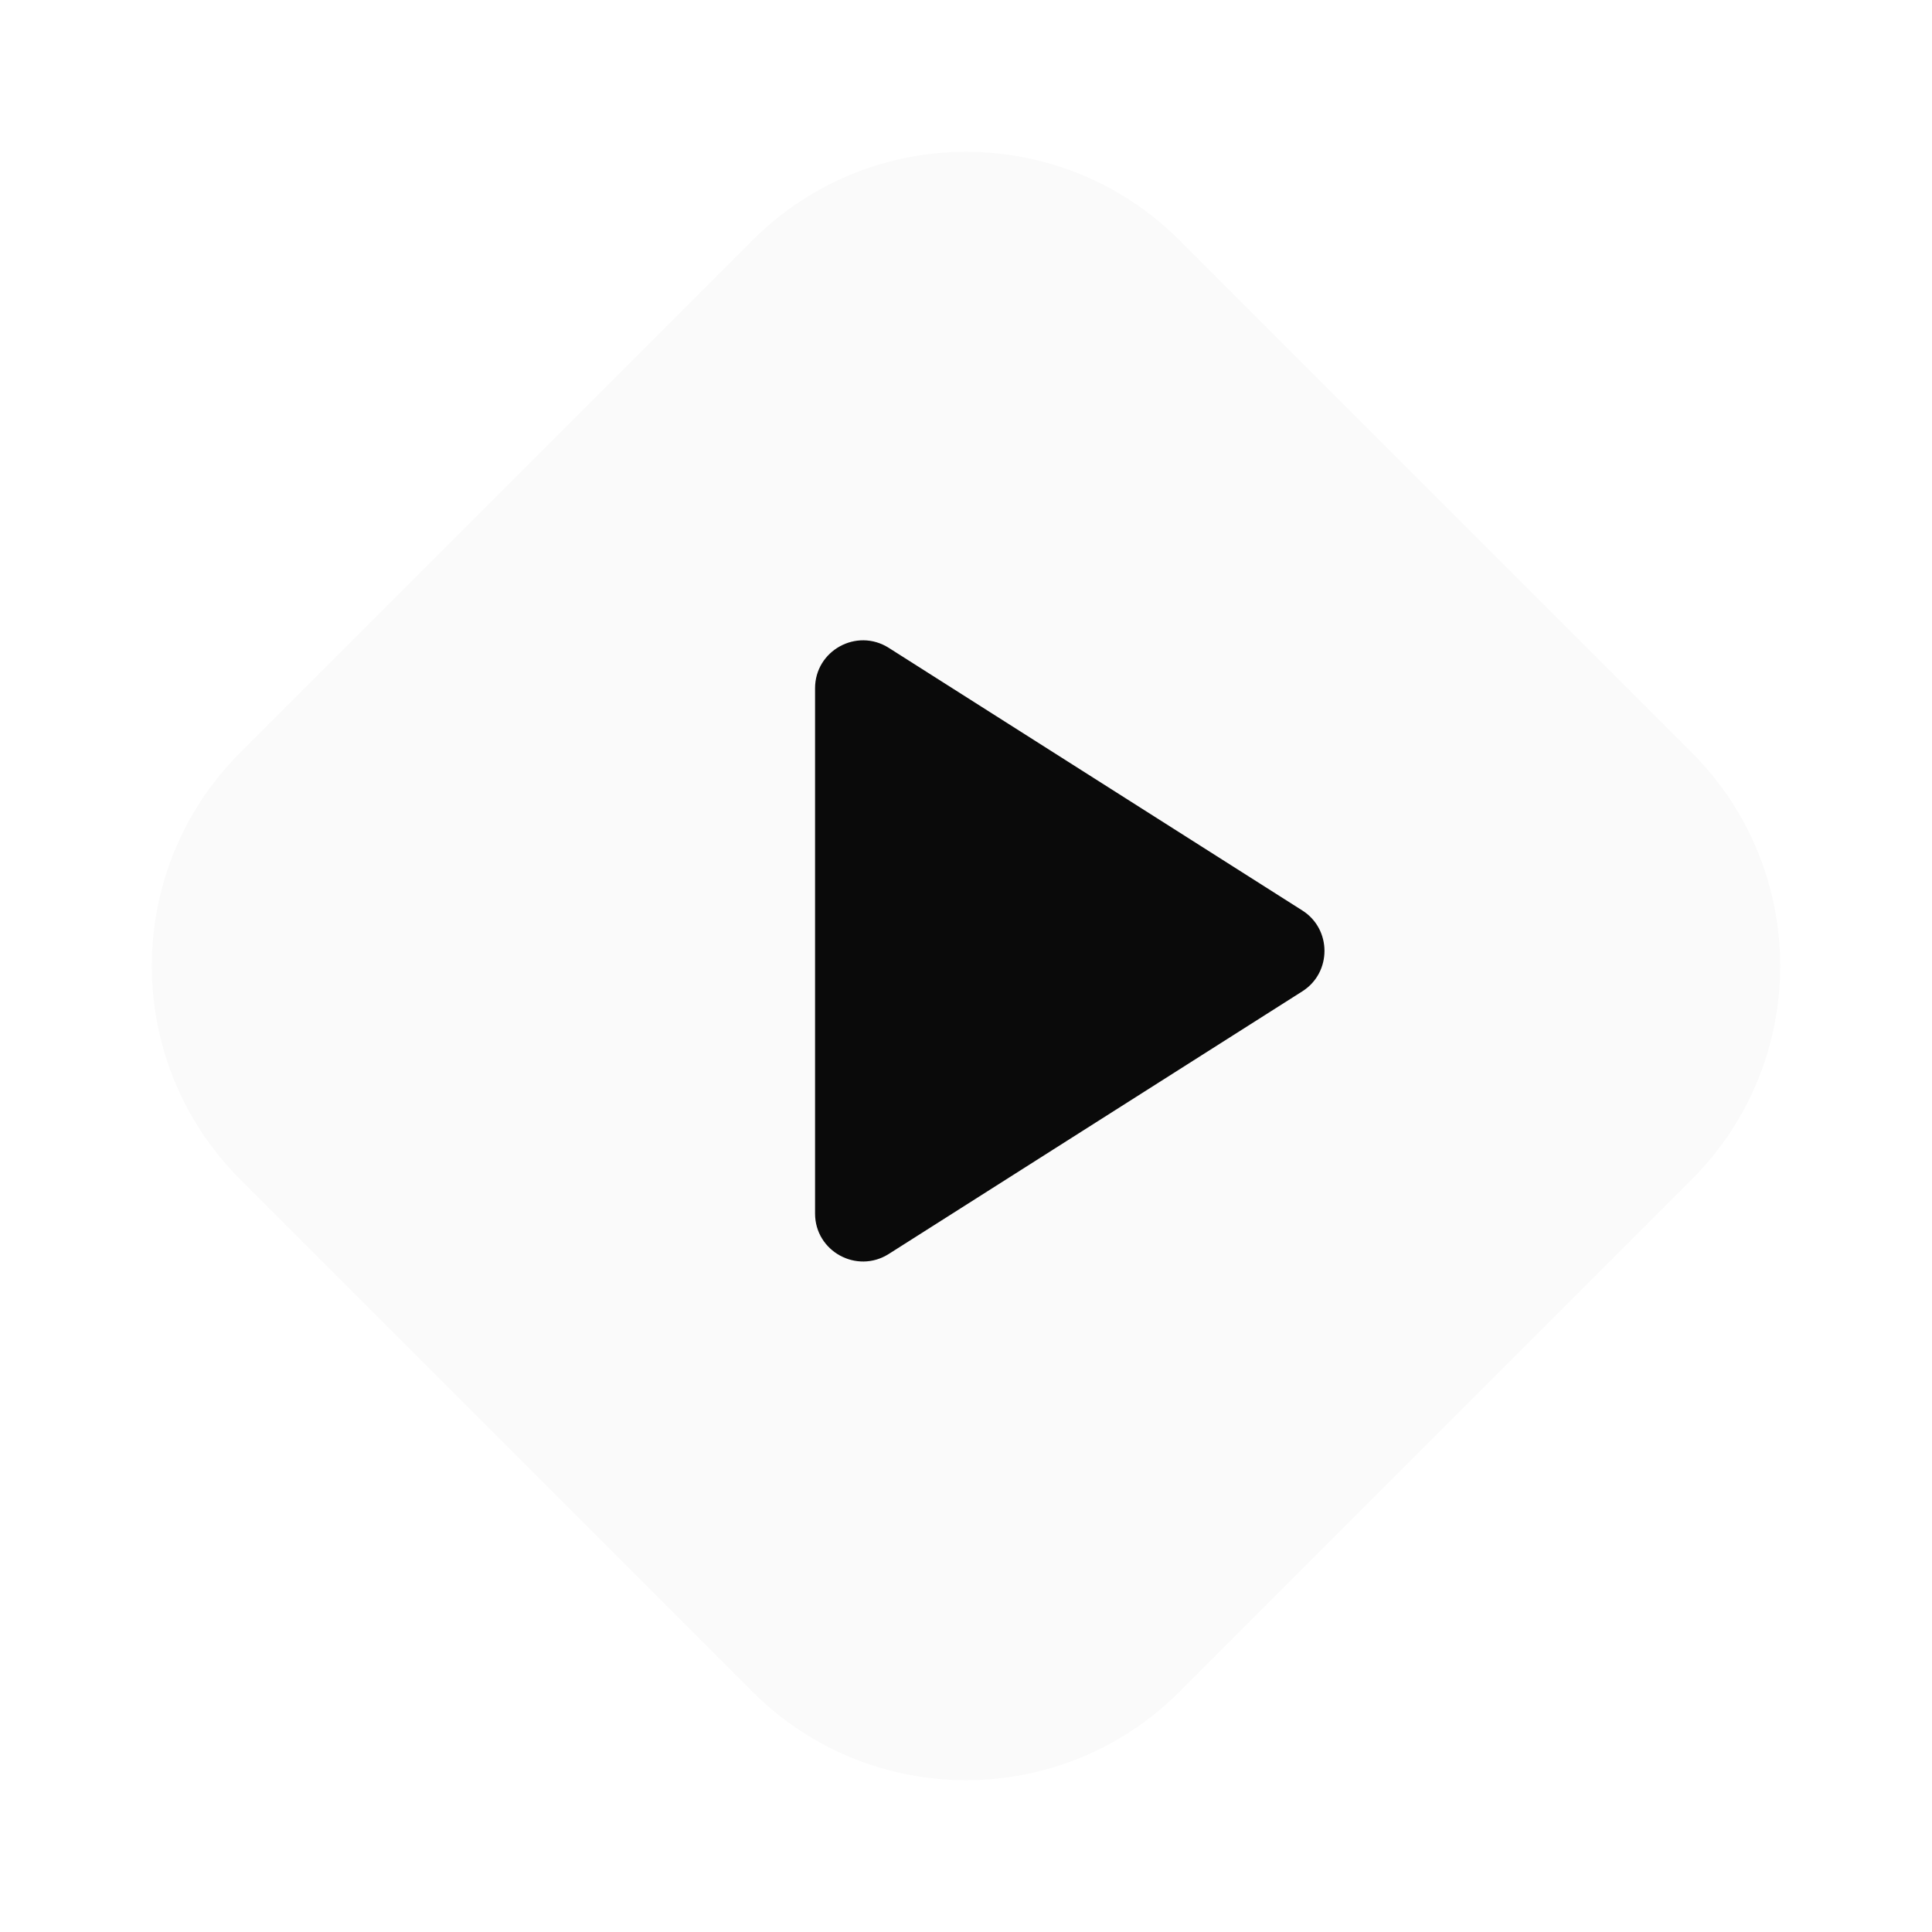
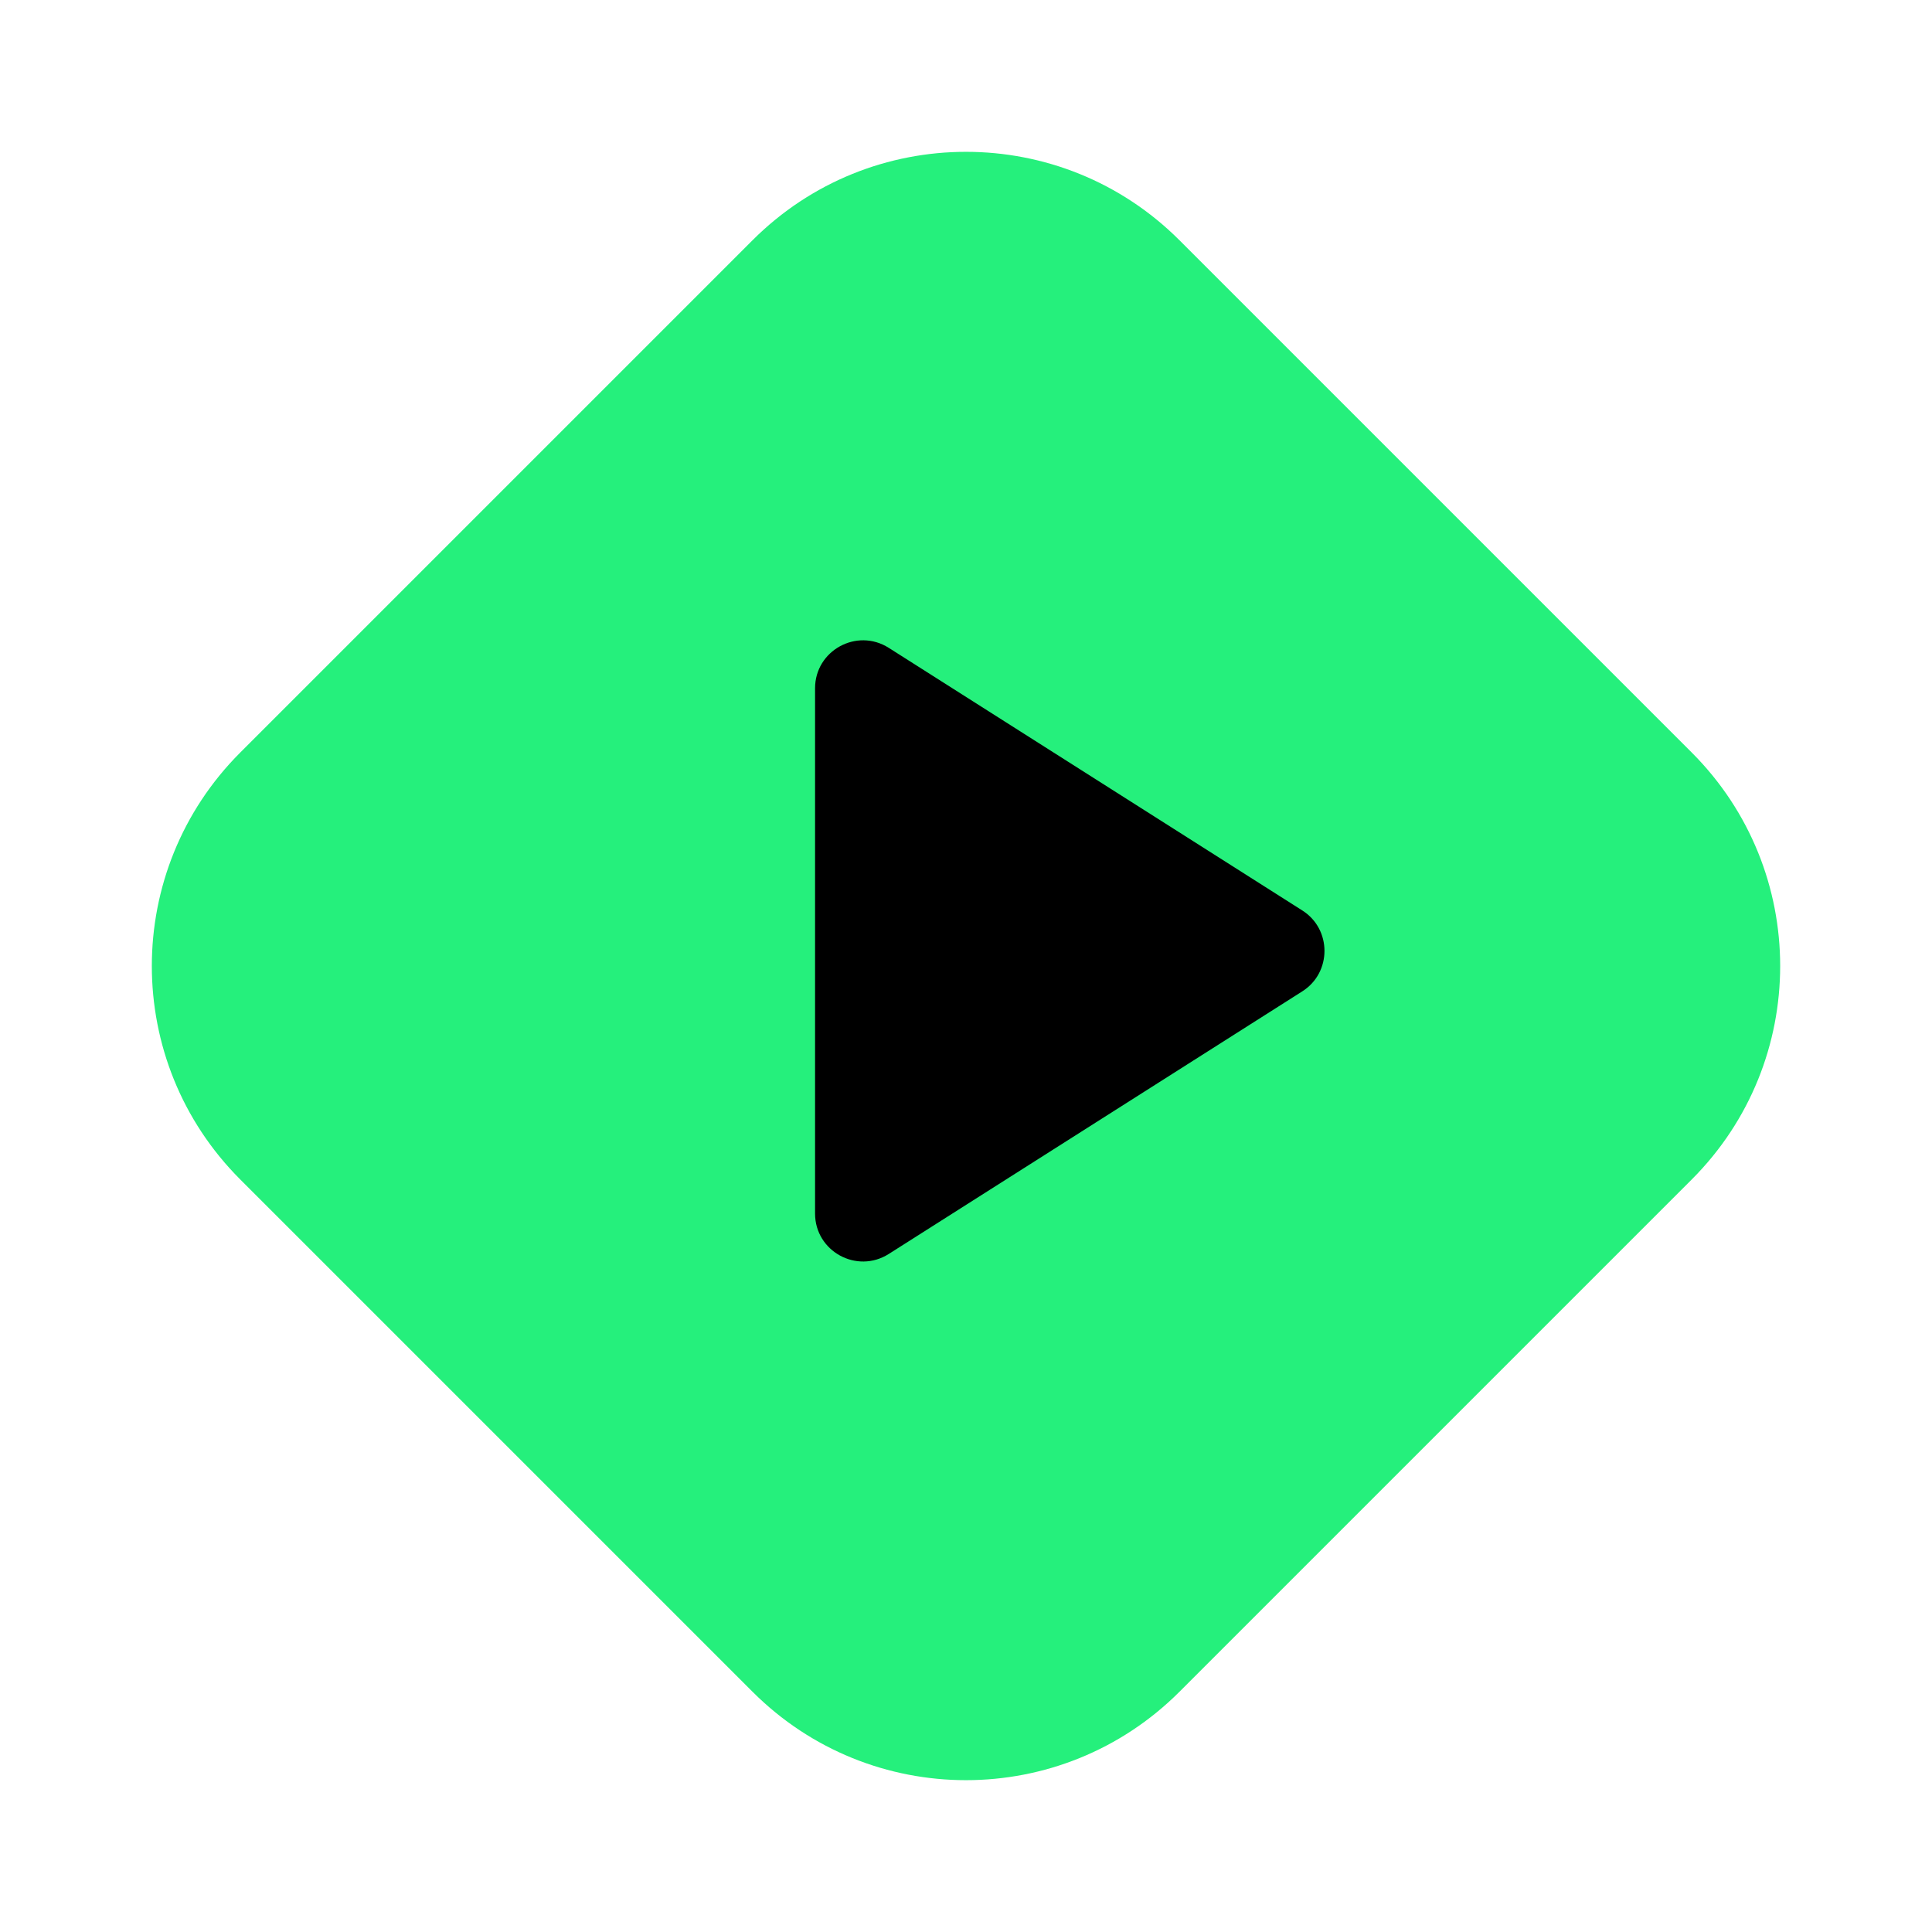
<svg xmlns="http://www.w3.org/2000/svg" width="64" height="64" viewBox="0 0 64 64" fill="none">
  <g transform="rotate(45 32 32)">
-     <rect x="10" y="10" width="44" height="44" rx="10" fill="#FAFAFA" />
+     <rect x="10" y="10" width="44" height="44" rx="10" fill="#25F07C" />
  </g>
-   <path d="M27 22.8C27 21.55 28.38 20.79 29.44 21.46L43.14 30.16C44.12 30.78 44.12 32.22 43.14 32.84L29.44 41.54C28.38 42.21 27 41.45 27 40.2V22.8Z" fill="#0A0A0A" />
+   <path d="M27 22.8C27 21.55 28.38 20.79 29.44 21.46L43.14 30.16C44.12 30.78 44.12 32.22 43.14 32.84L29.44 41.54C28.38 42.21 27 41.45 27 40.2V22.8Z" fill="#000000" />
</svg>
